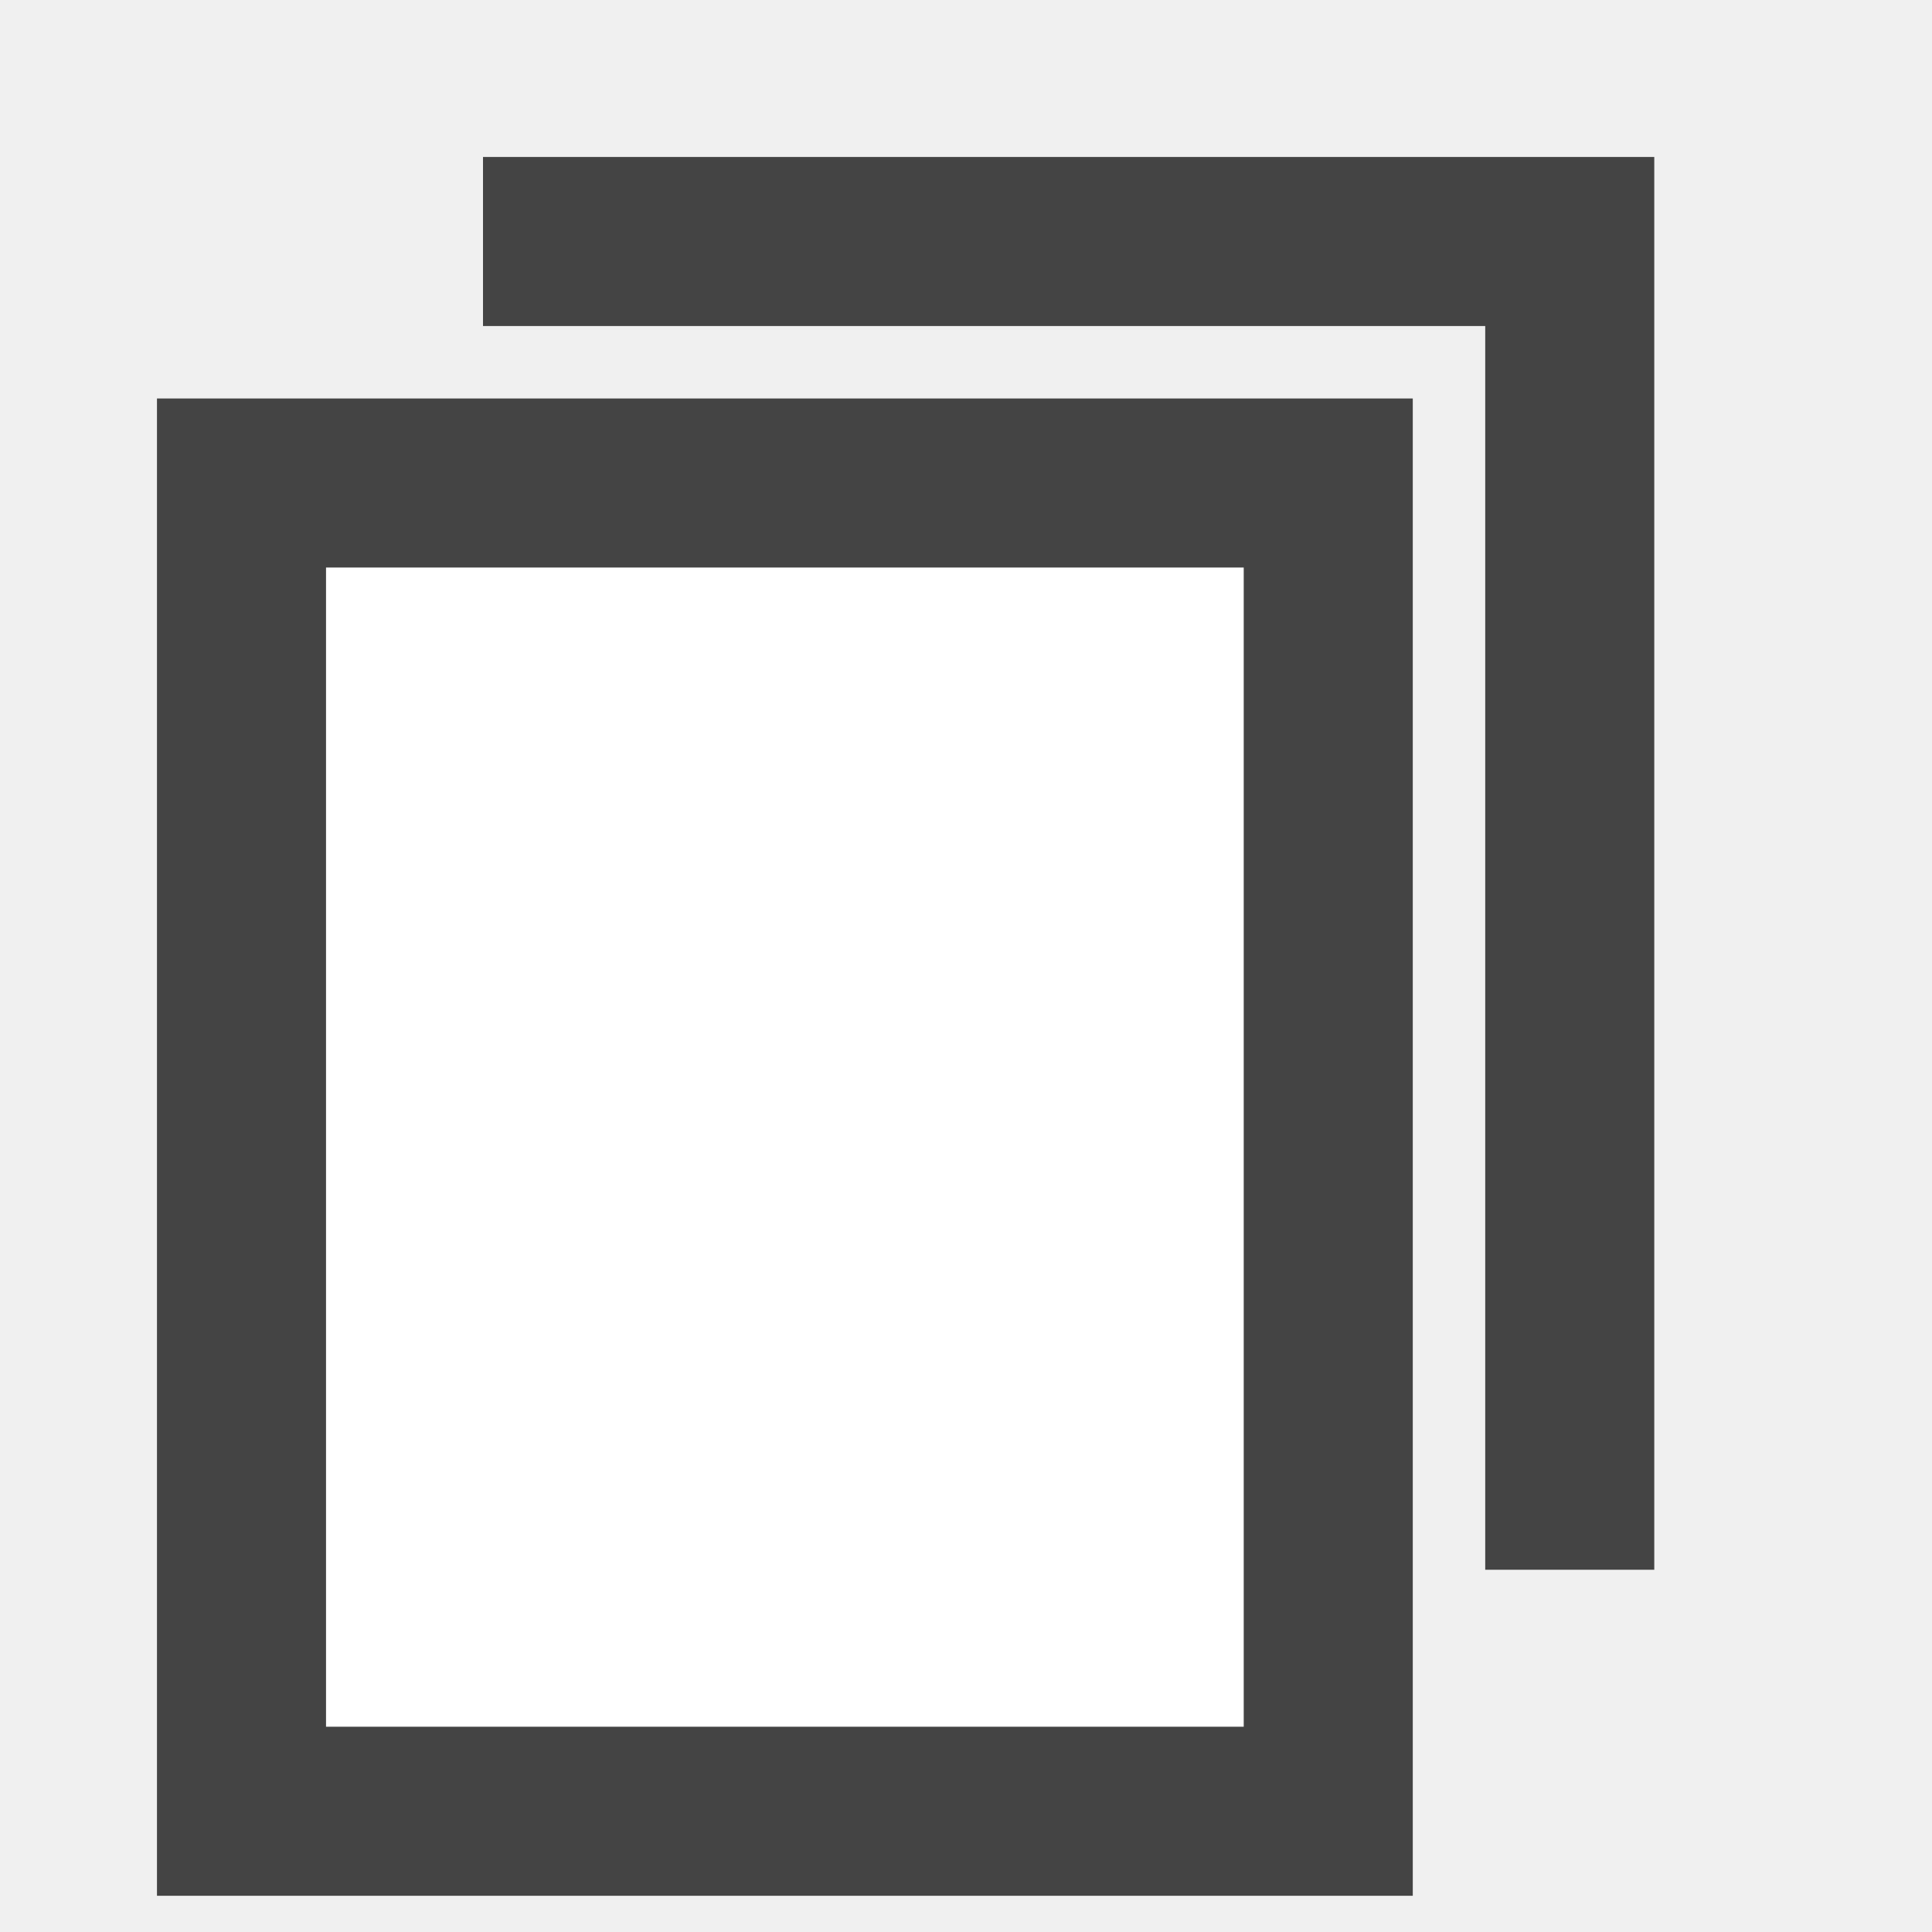
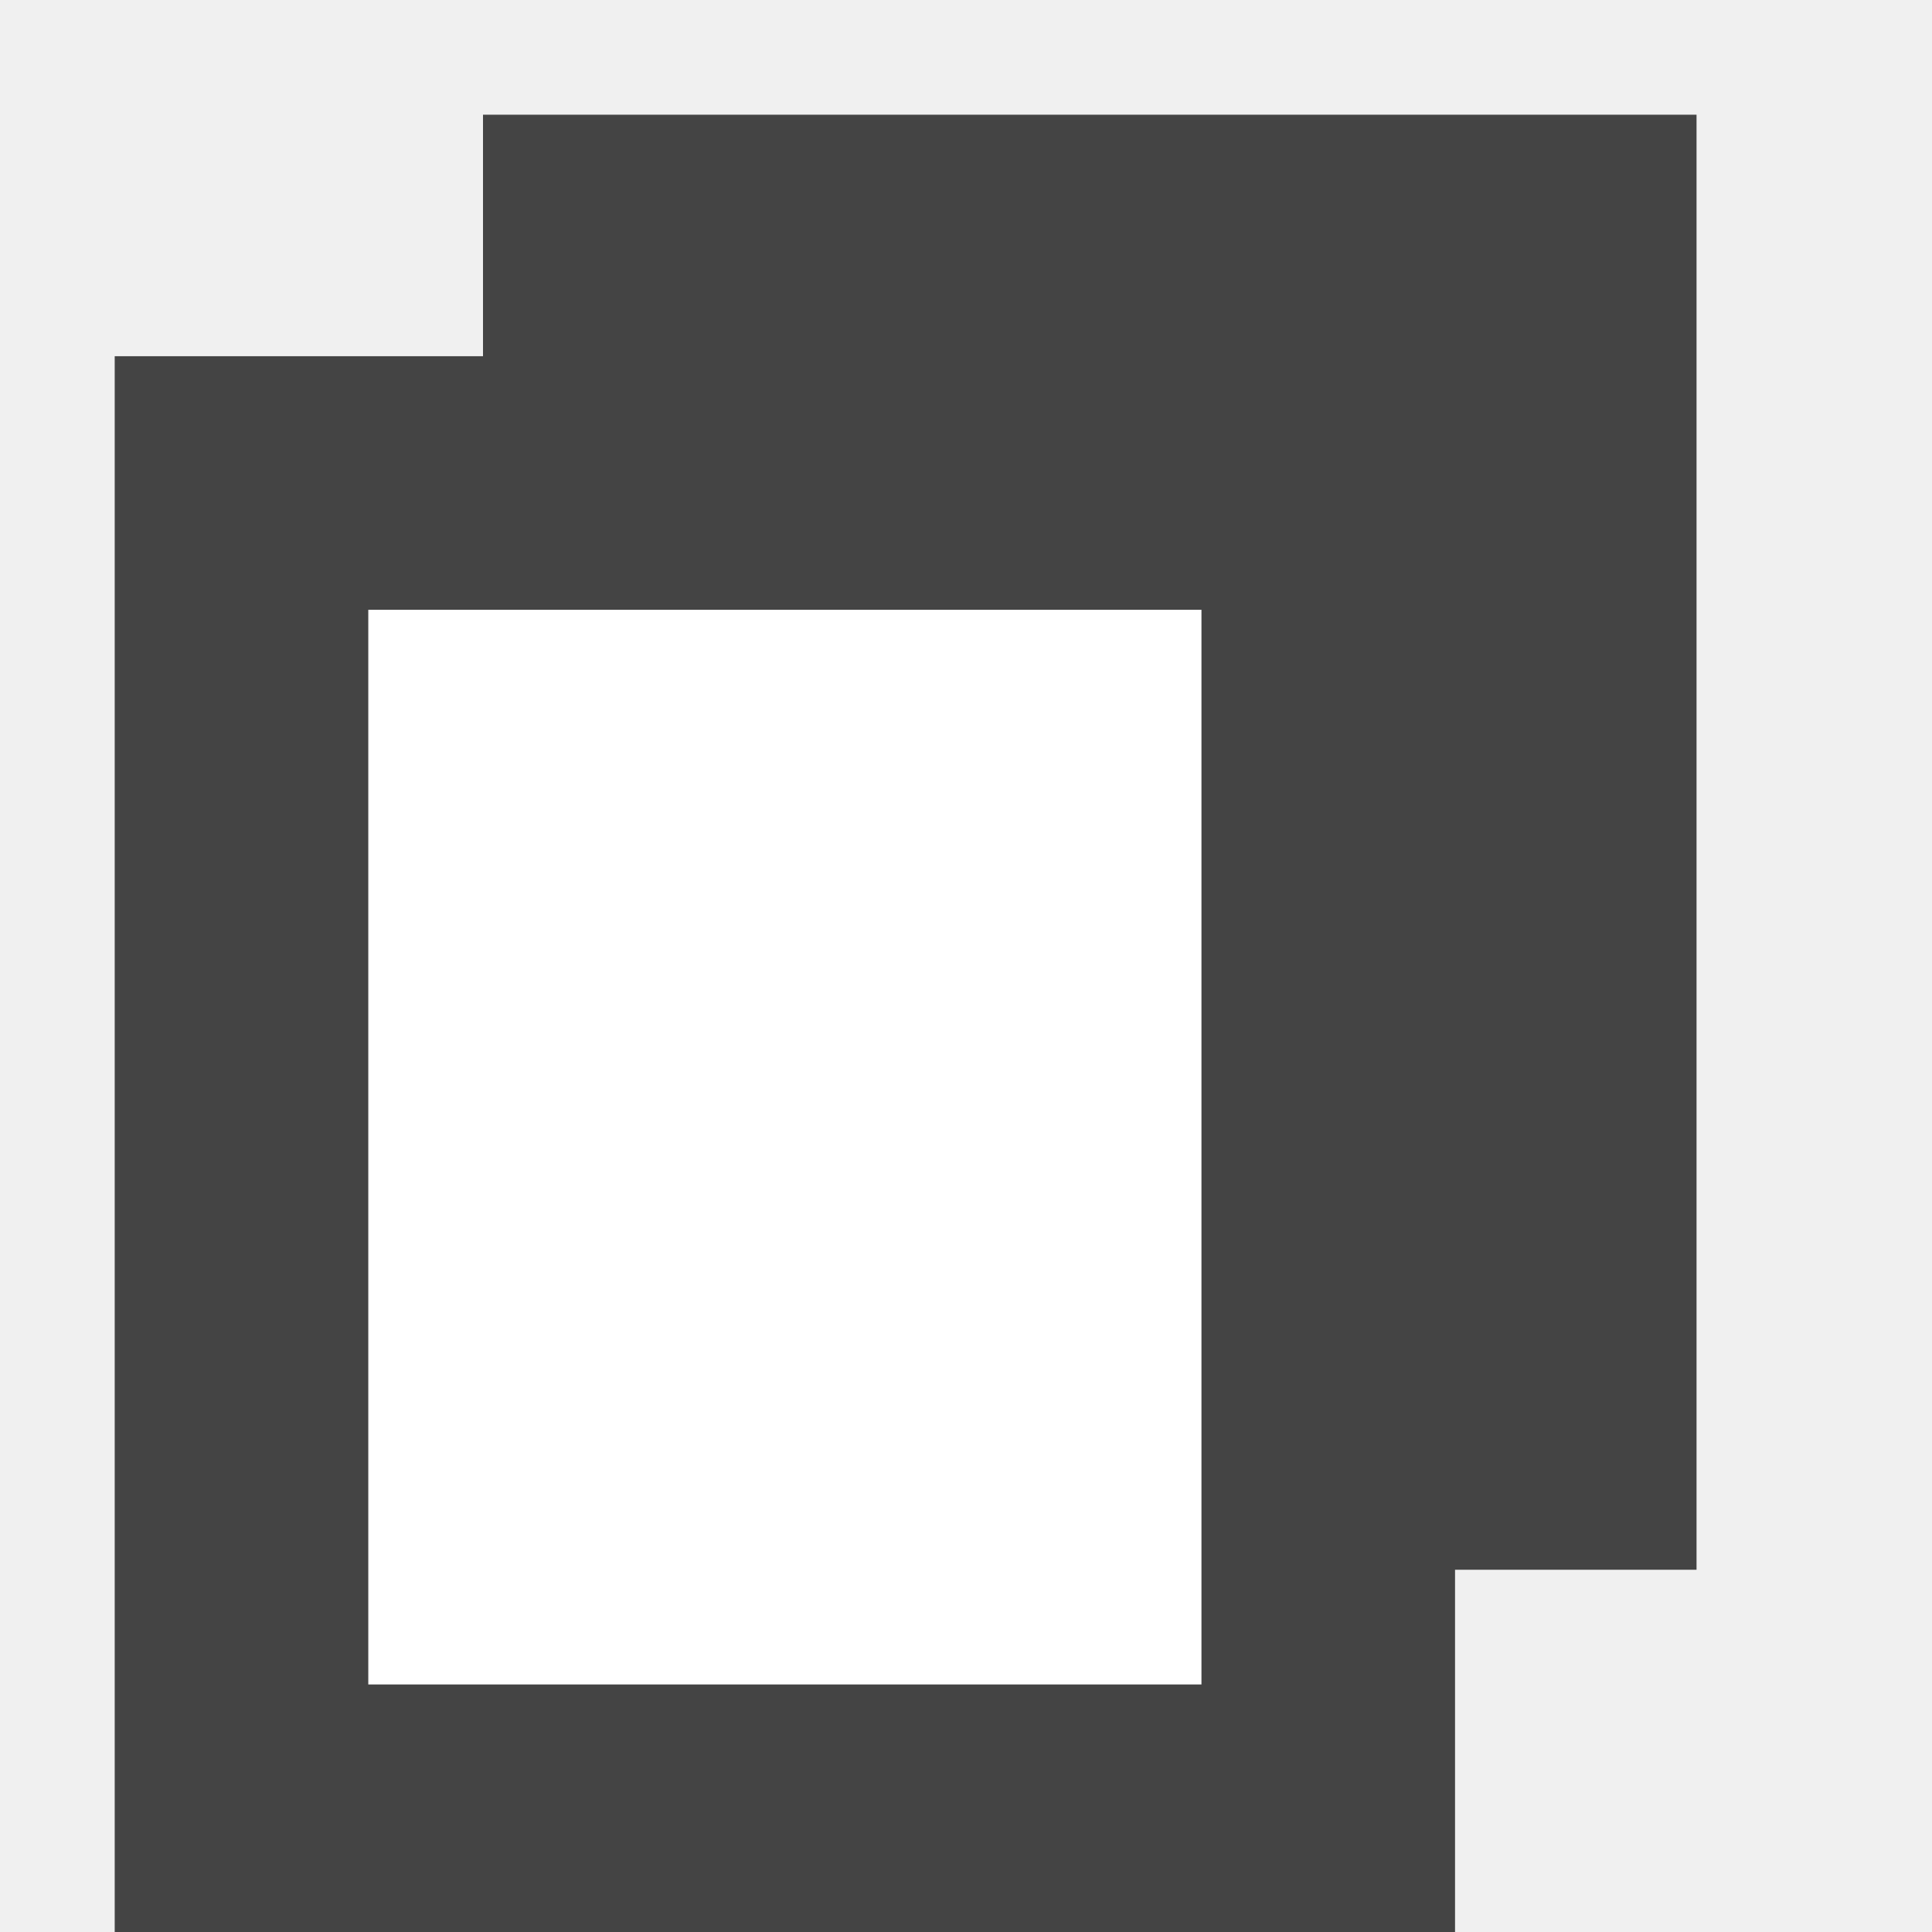
<svg width="14" height="14" viewBox="0 0 16 16">
-   <path d="M4 2h9v11" fill="none" stroke="#444" stroke-width="1.4" />
-   <rect x="2" y="4" width="9" height="11" fill="#fff" stroke="#444" stroke-width="1.4" />
+   <path d="M4 2h9v11" fill="none" stroke="#444" stroke-width="2.1" />
+   <rect x="2" y="4" width="9" height="11" fill="#fff" stroke="#444" stroke-width="2.1" />
</svg>
